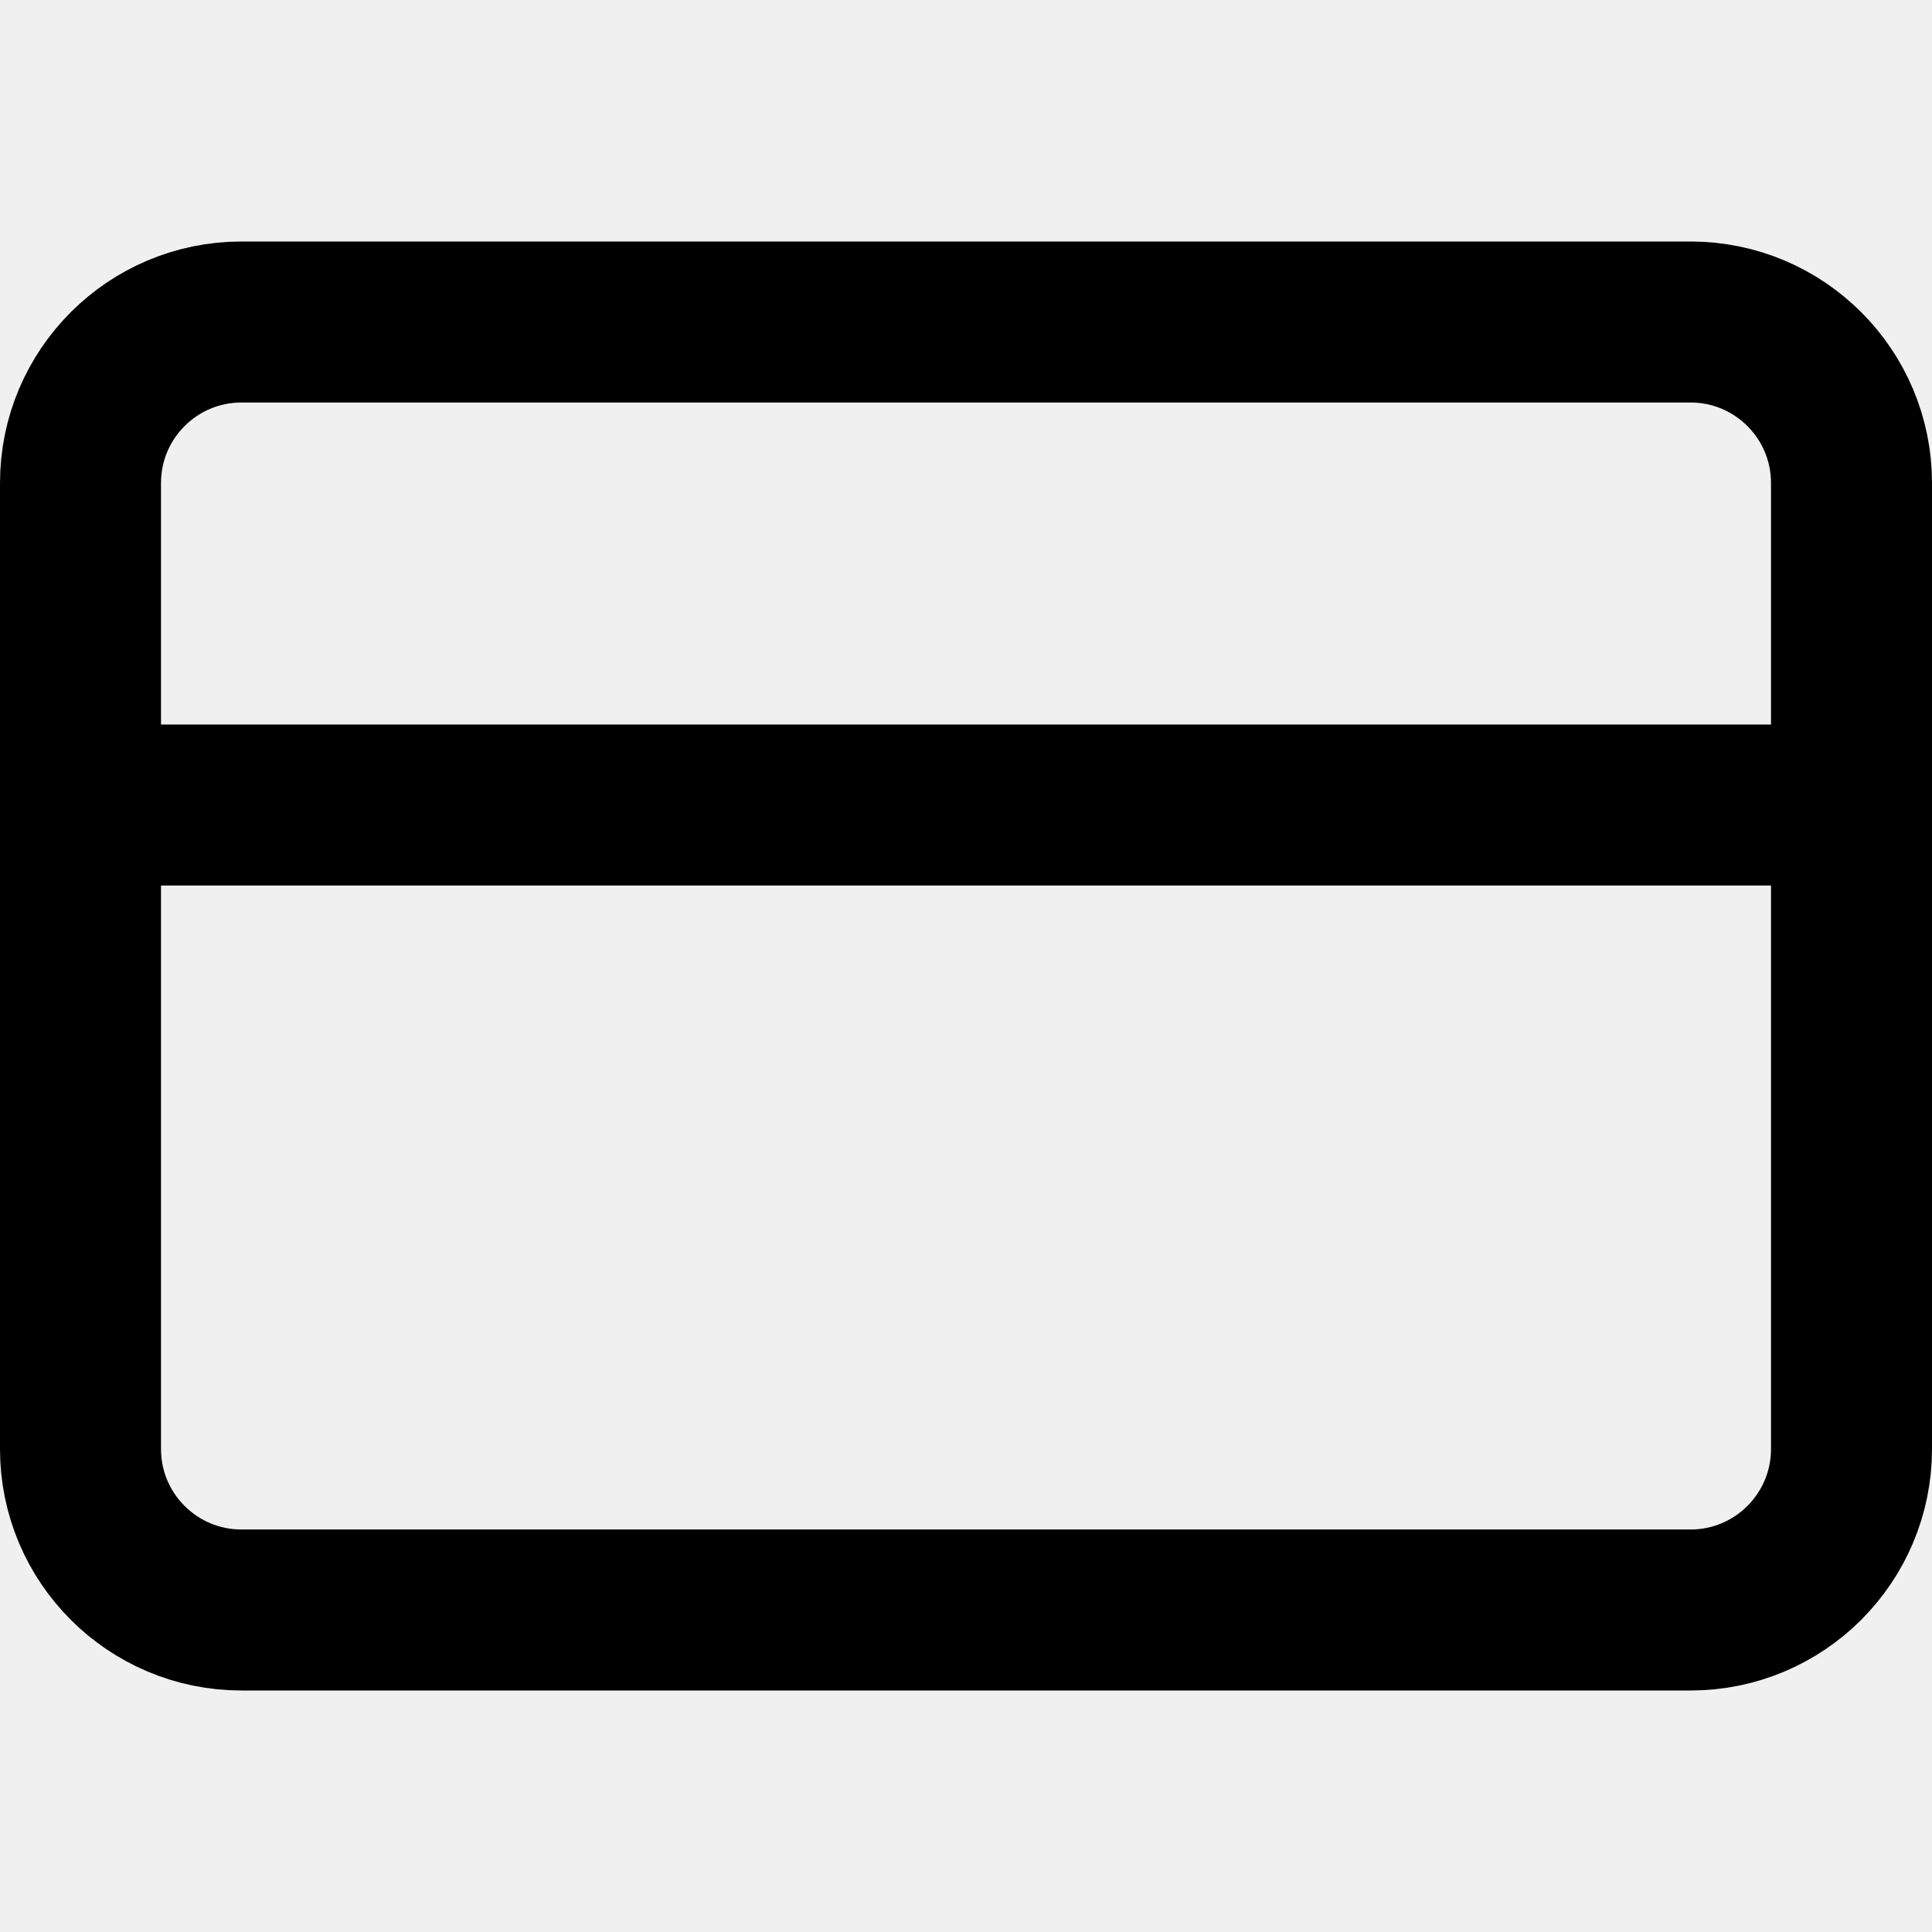
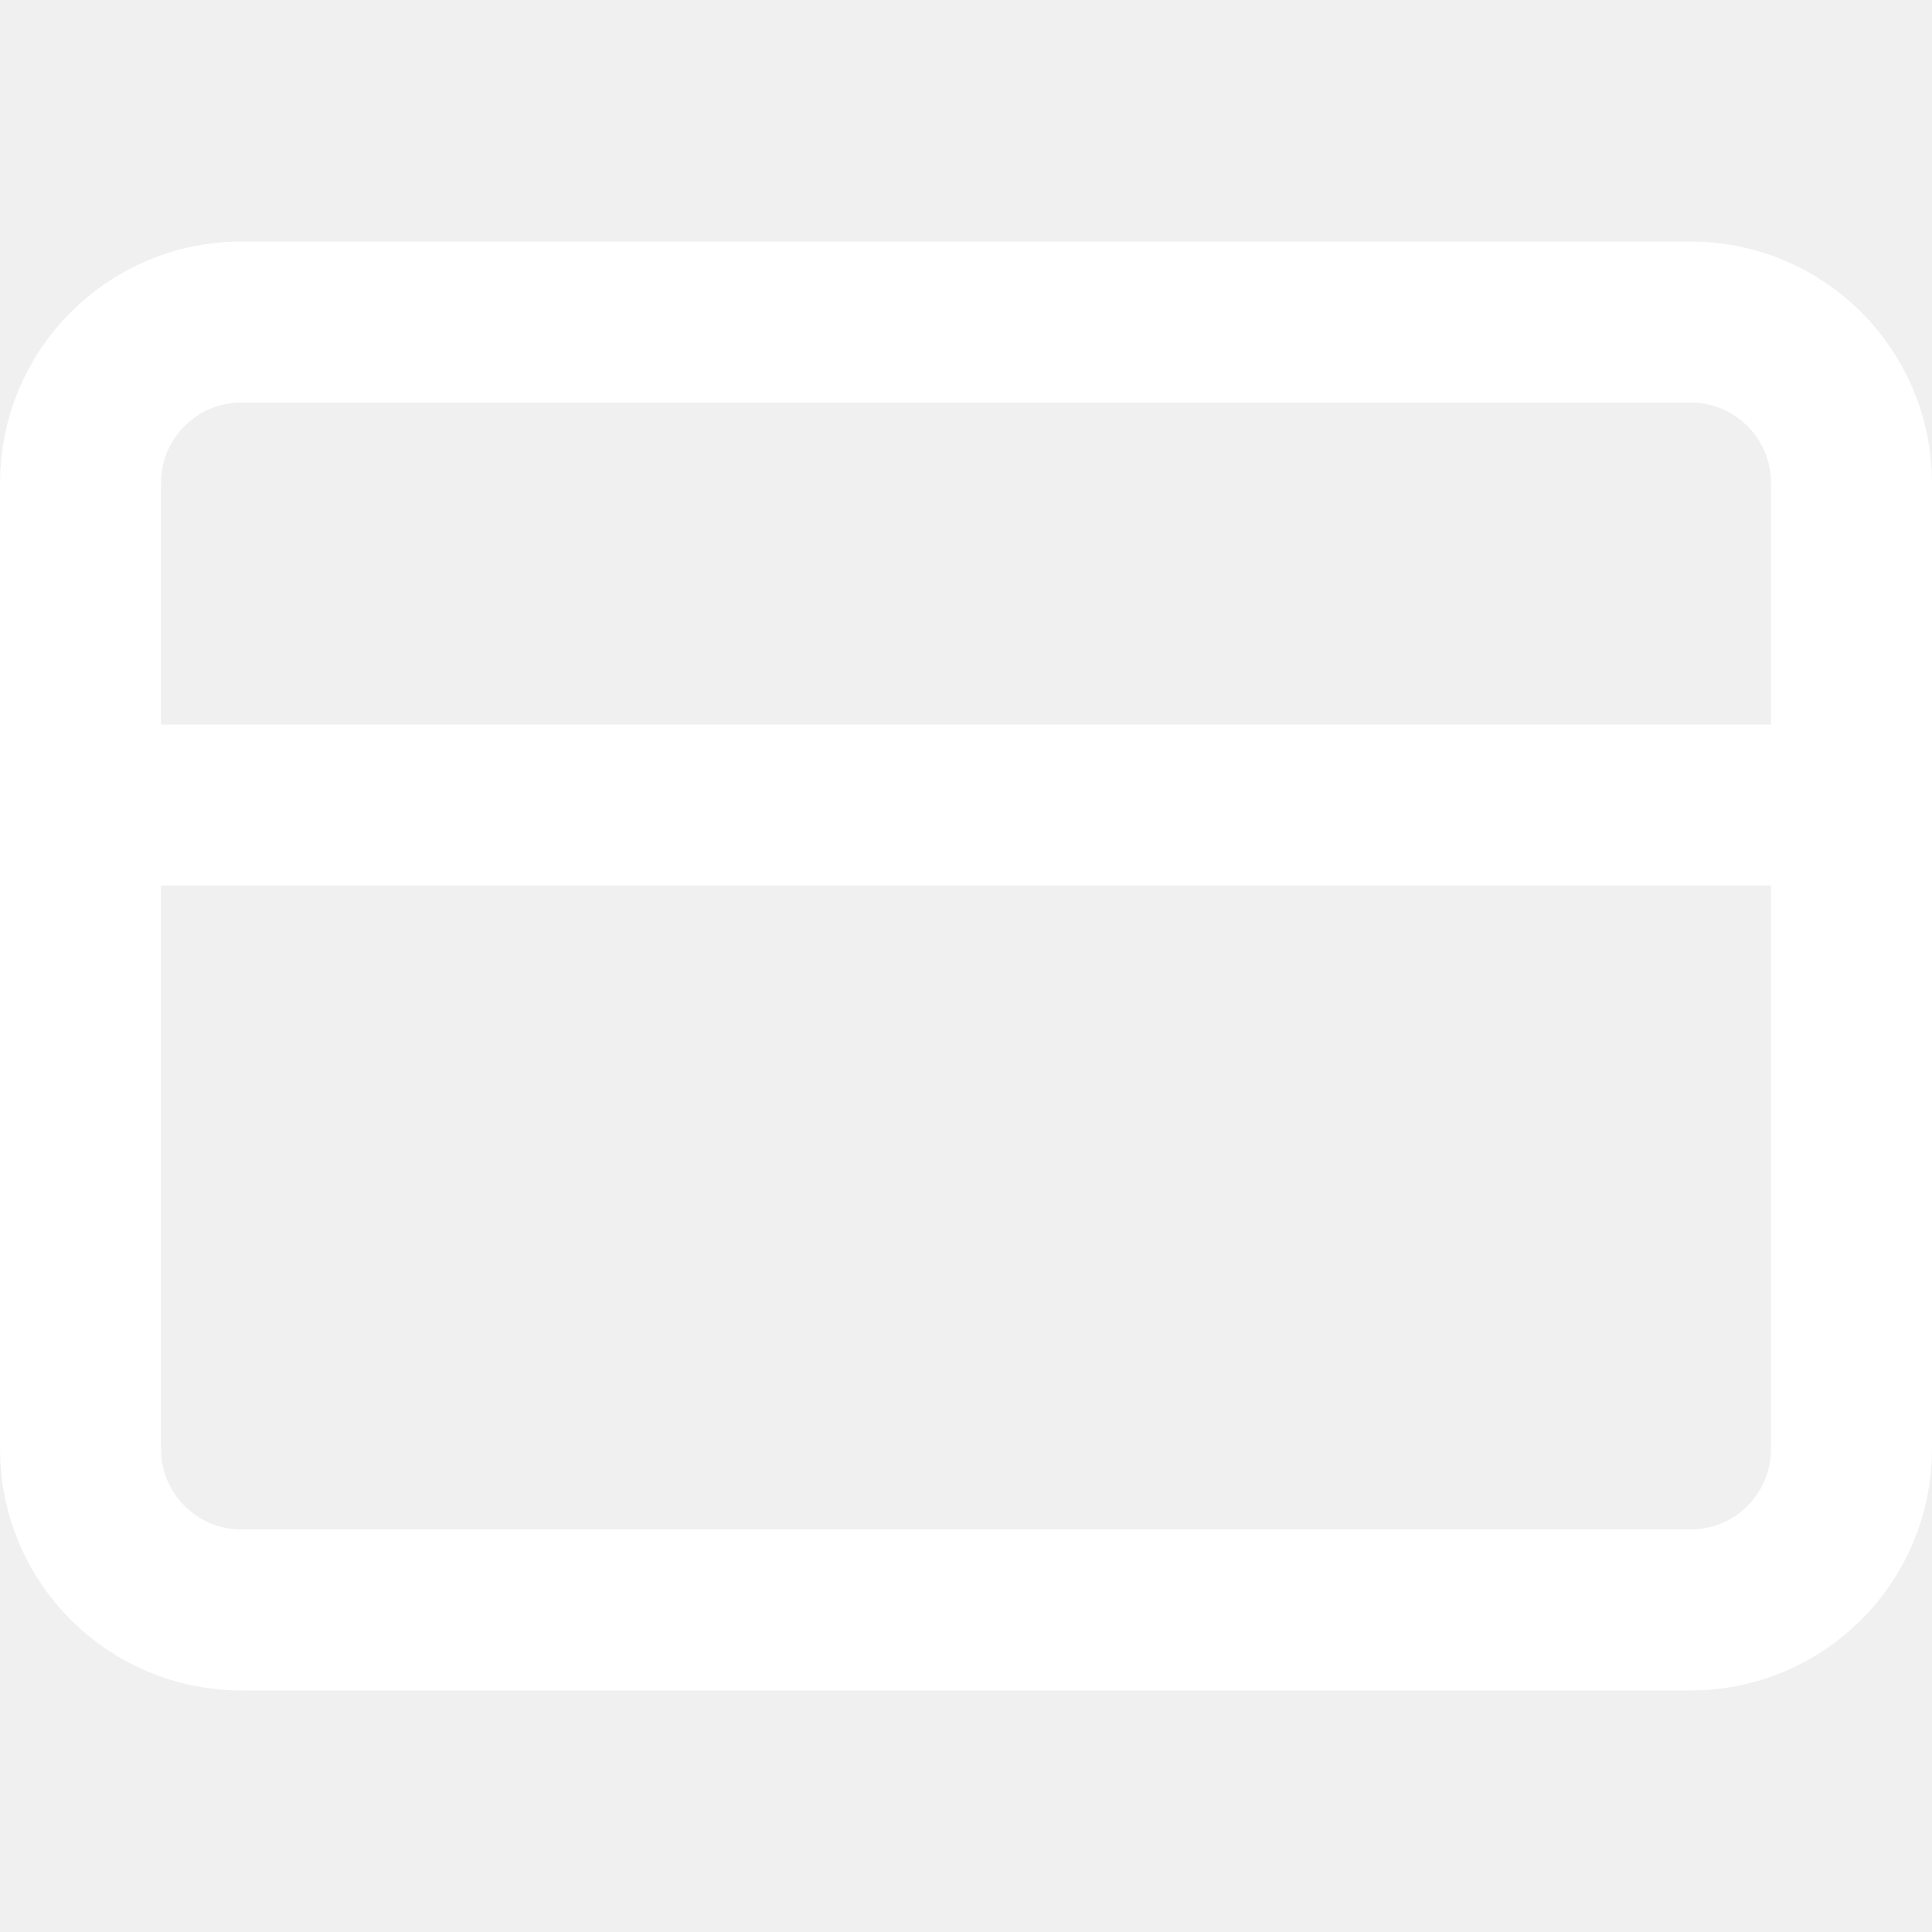
- <svg xmlns="http://www.w3.org/2000/svg" width="24" height="24" viewBox="0 0 24 24" fill="none" stroke="currentColor" stroke-width="2" stroke-linecap="round" stroke-linejoin="round" class="feather feather-credit-card">
+ <svg xmlns="http://www.w3.org/2000/svg" width="24" height="24" viewBox="0 0 24 24" fill="none" stroke="#fff" stroke-width="2" stroke-linecap="round" stroke-linejoin="round" class="feather feather-credit-card">
  <rect x="1" y="4" width="22" height="16" rx="2" ry="2" />
  <line x1="1" y1="10" x2="23" y2="10" />
</svg>
